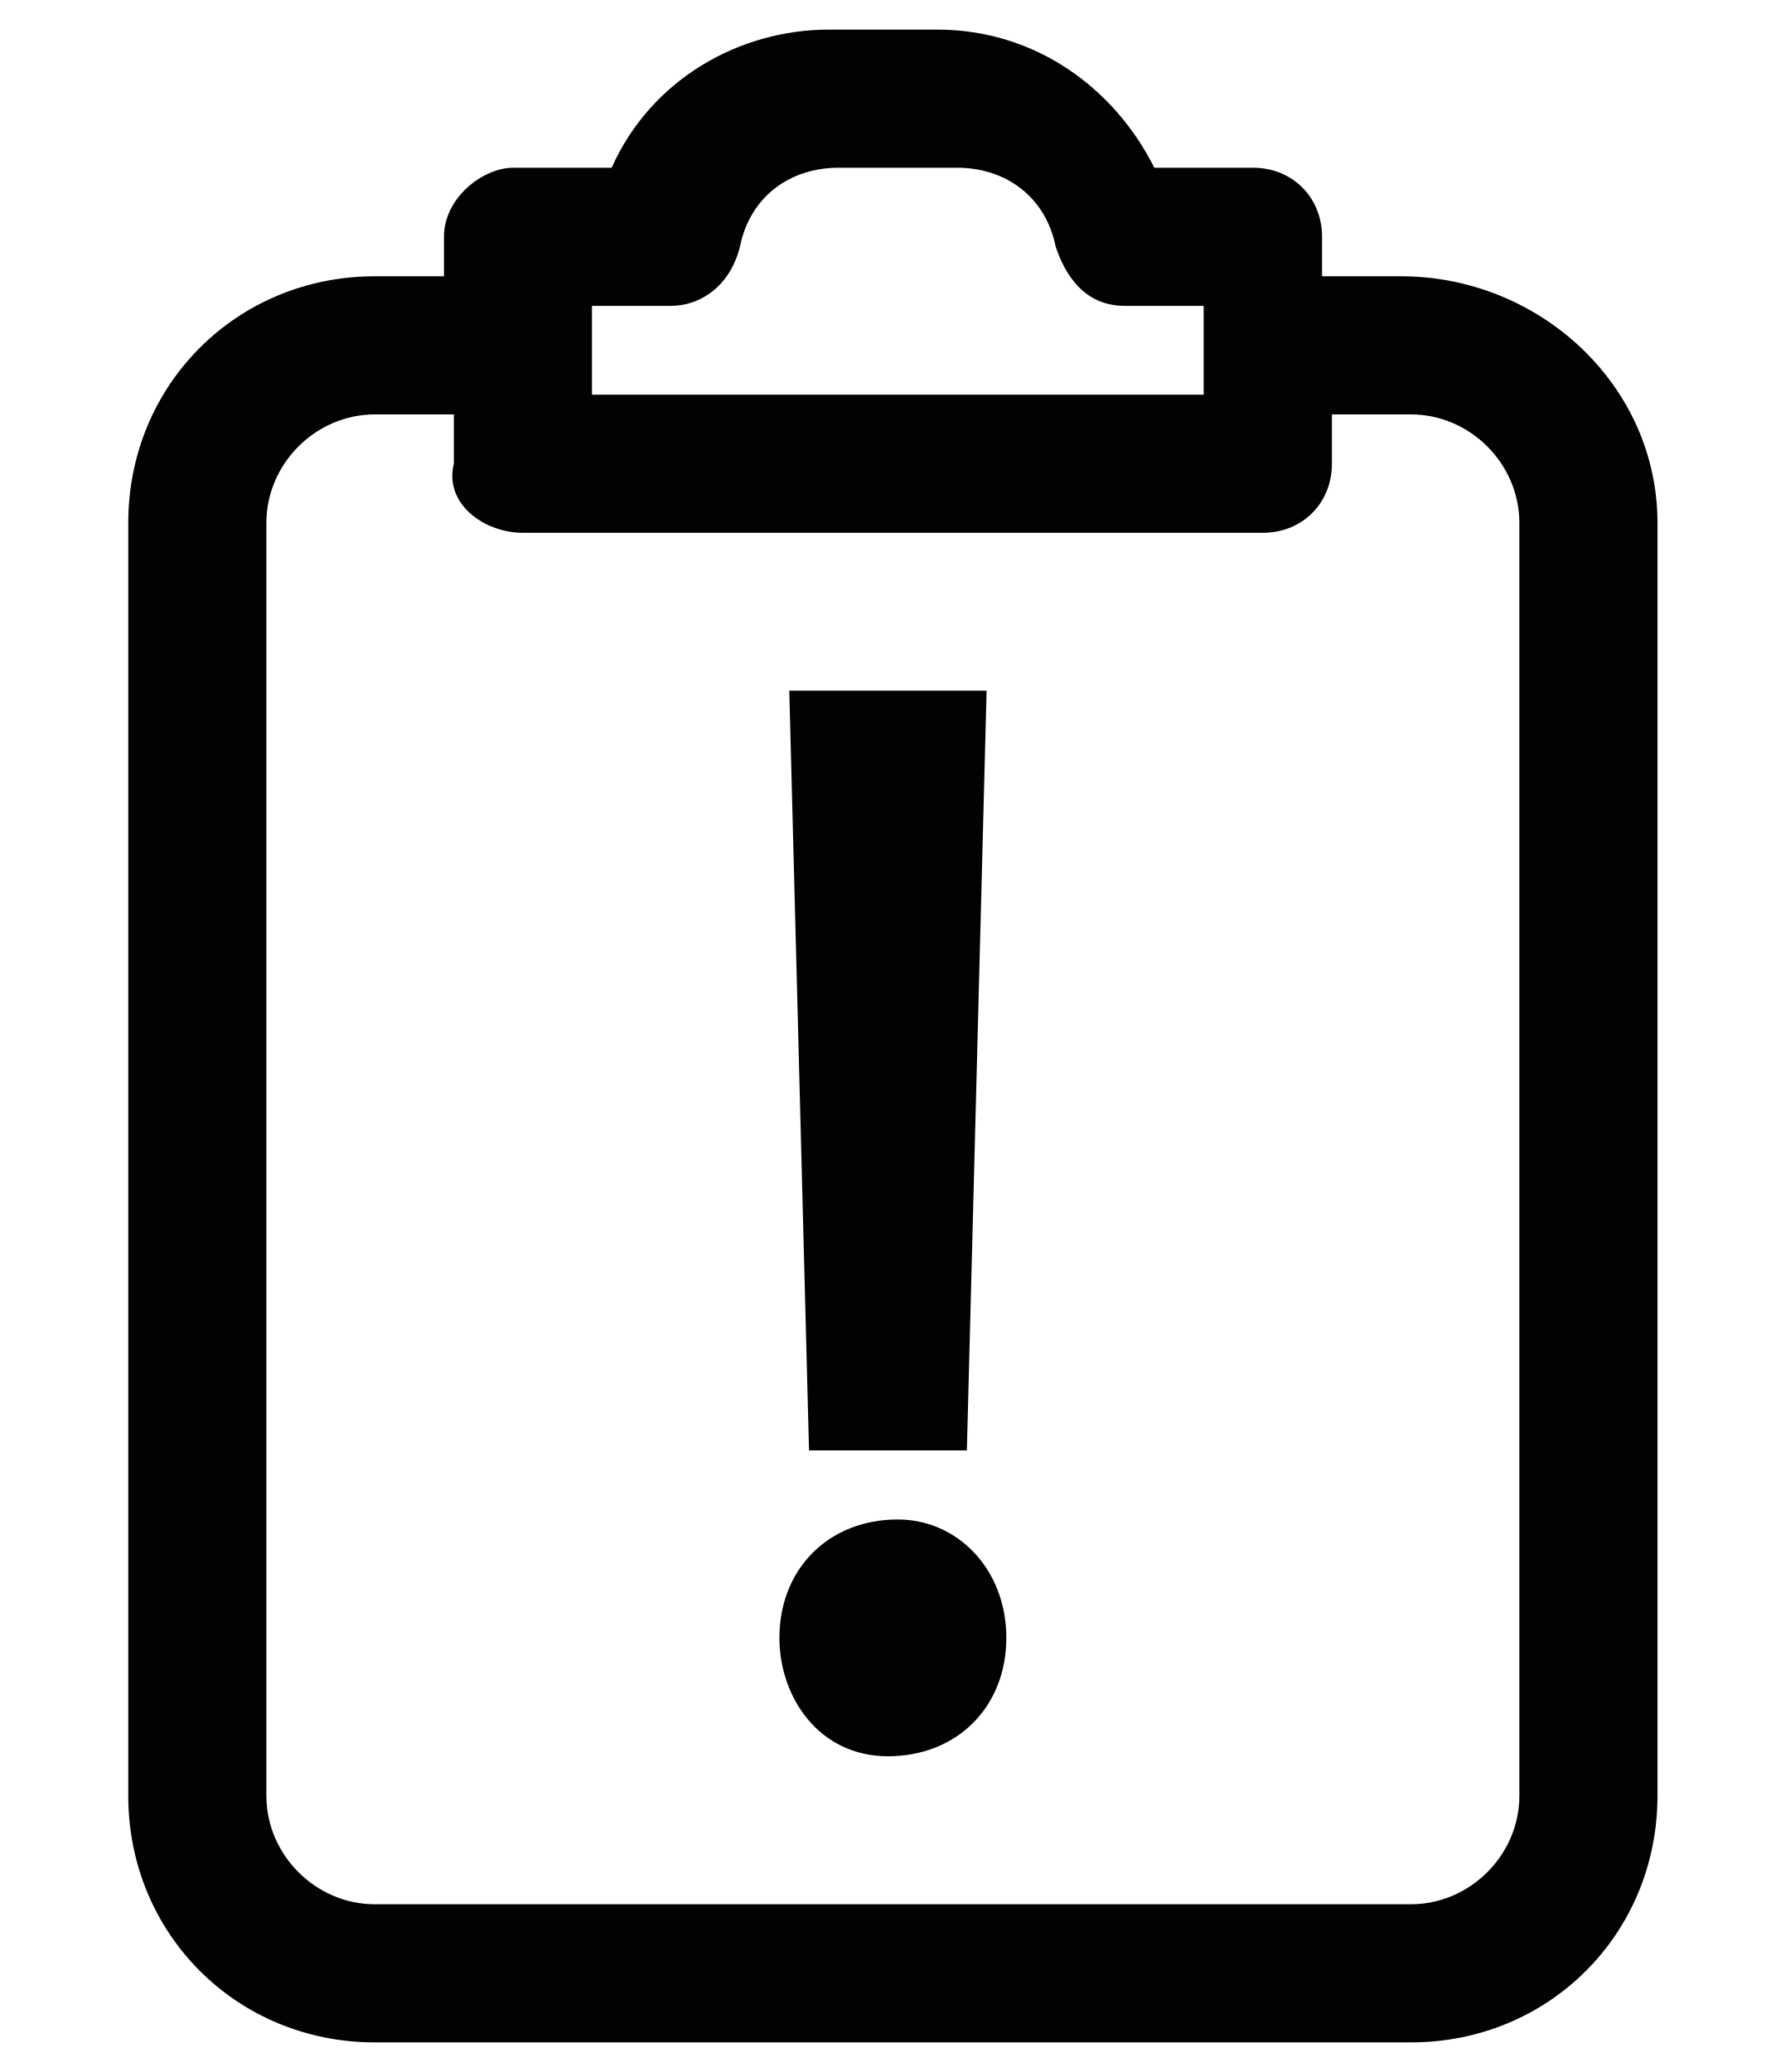
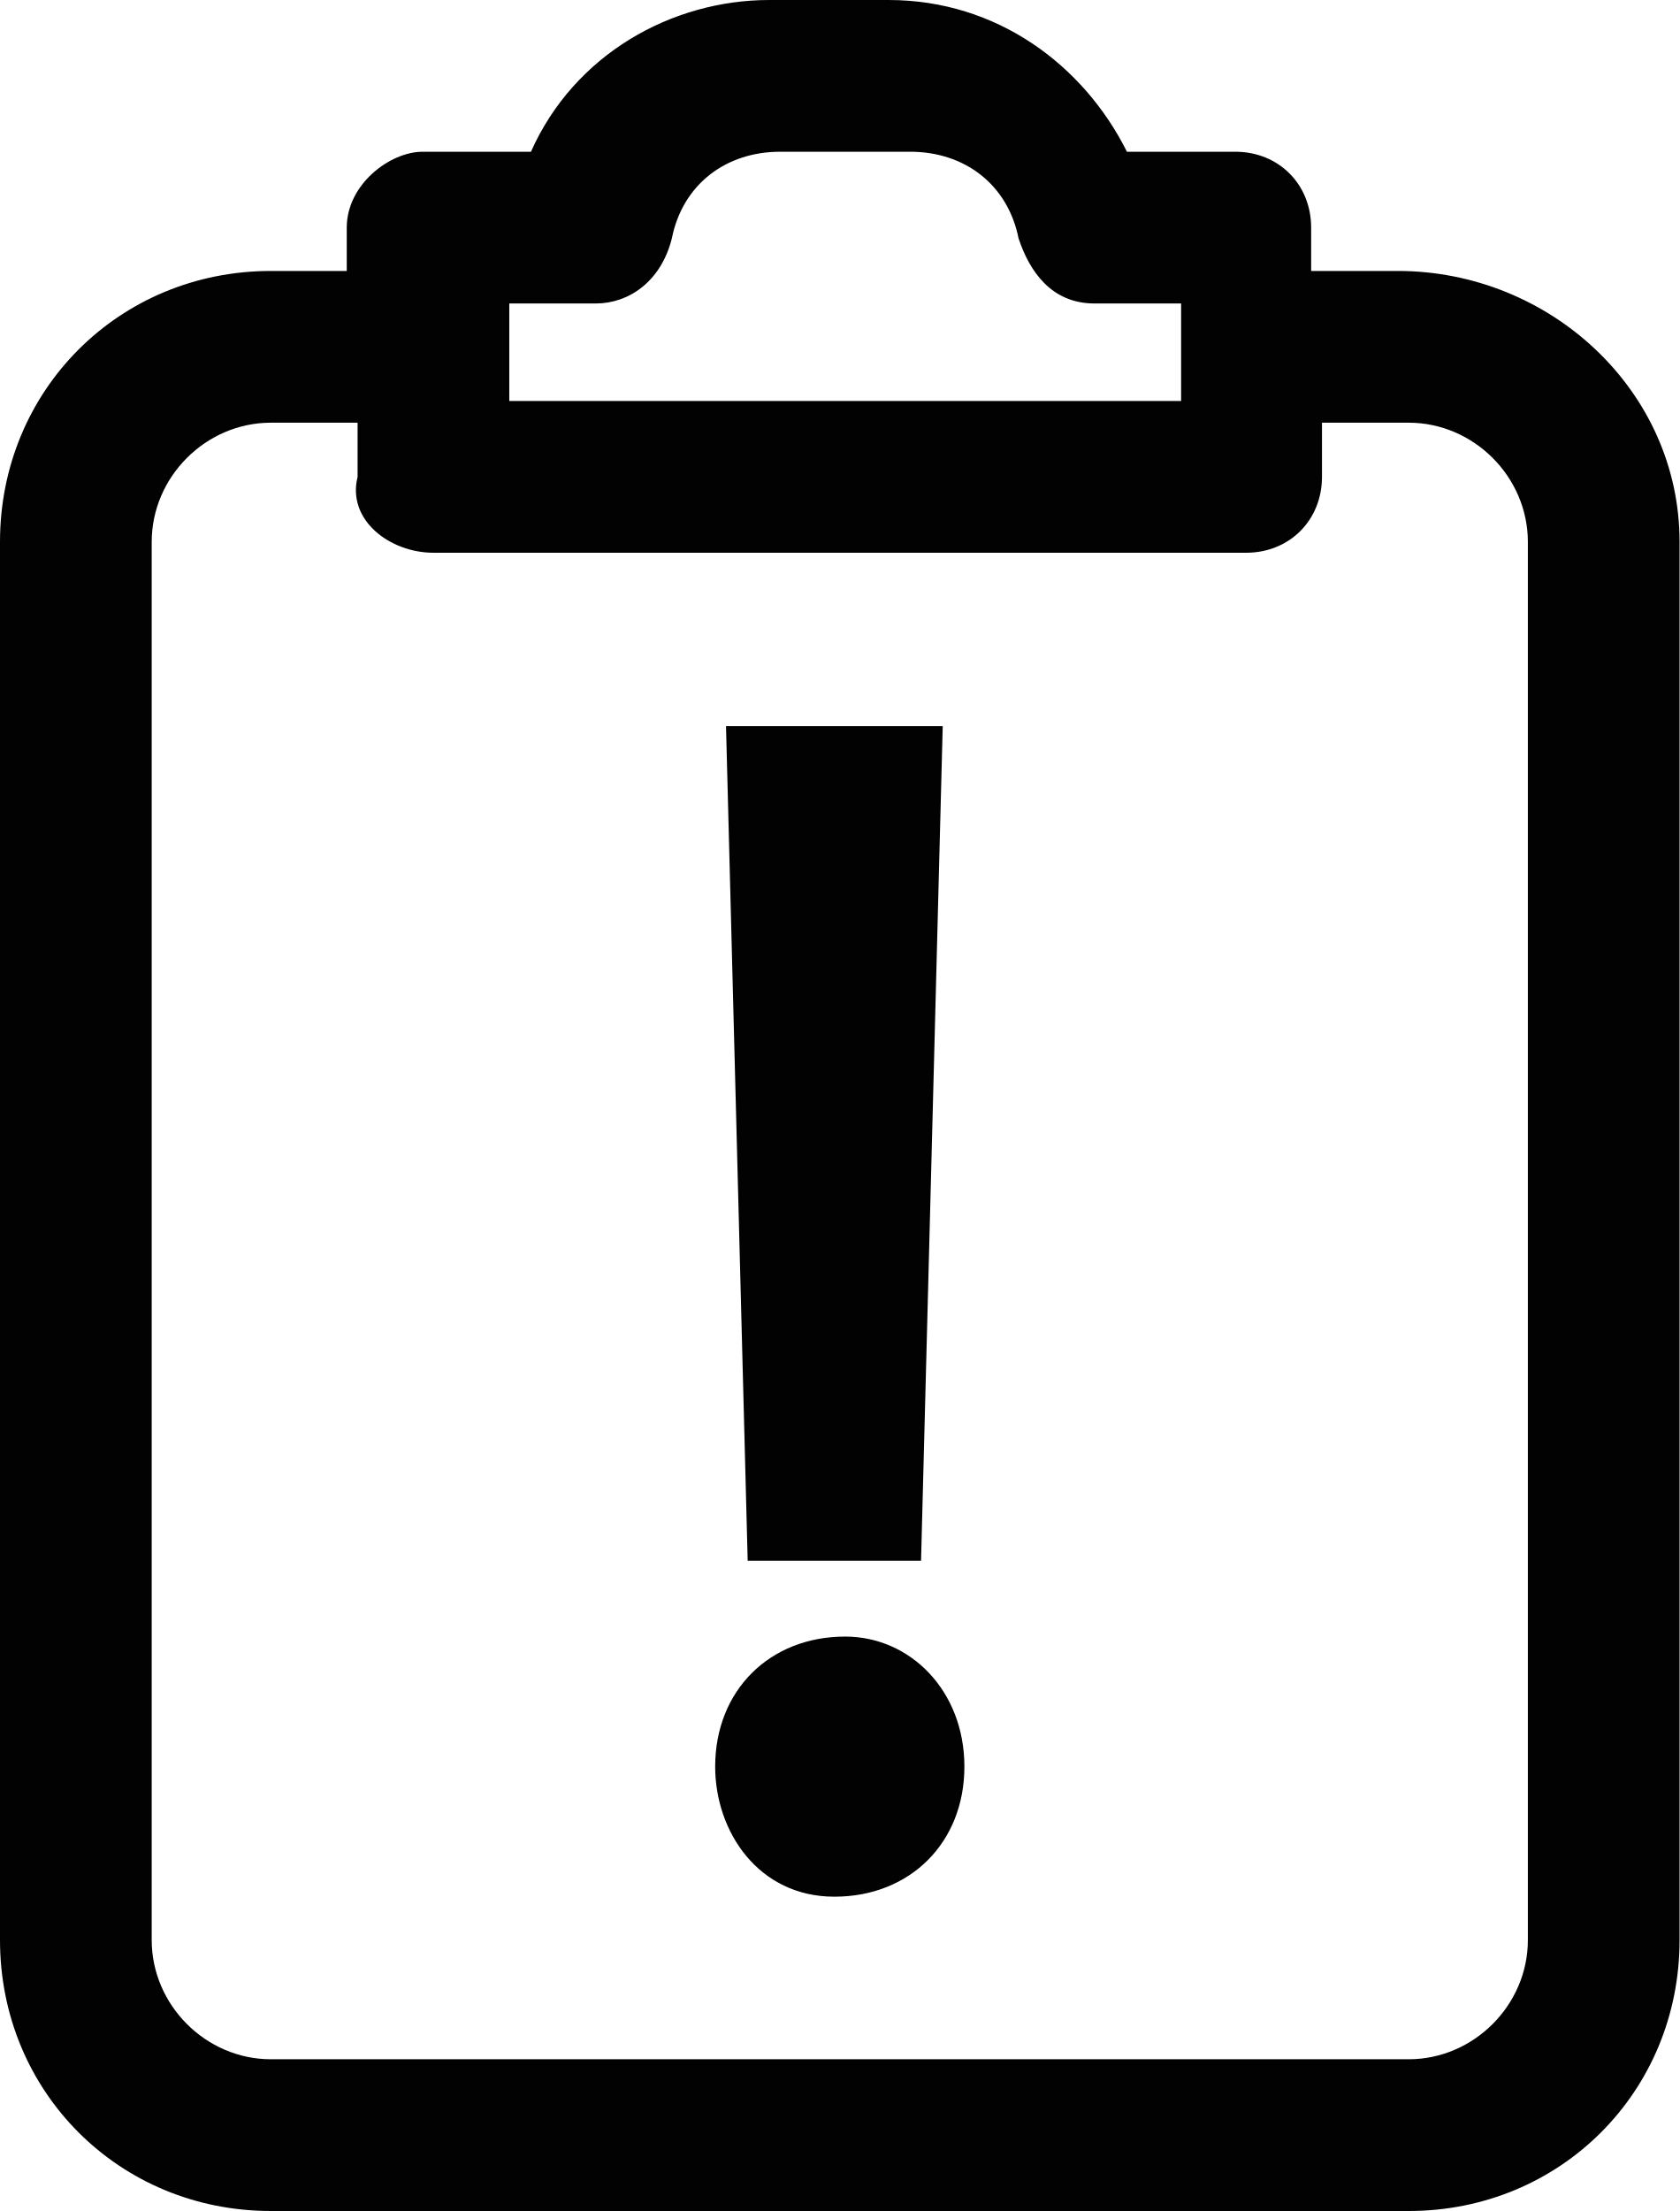
- <svg xmlns="http://www.w3.org/2000/svg" version="1.1" id="Layer_1" x="0px" y="0px" viewBox="0 0 18 21" style="enable-background:new 0 0 18 21;" xml:space="preserve">
+ <svg xmlns="http://www.w3.org/2000/svg" version="1.1" x="0px" y="0px" width="15.5px" height="20.4px" viewBox="0 0 15.5 20.4" style="enable-background:new 0 0 15.5 20.4;" xml:space="preserve">
  <style type="text/css">
	.st0{fill:#020202;}
</style>
+   <defs>
+ </defs>
  <g>
-     <path class="st0" d="M14.2,2.8h-0.8V2.4c0-0.4-0.3-0.7-0.7-0.7h-1c-0.4-0.8-1.2-1.4-2.2-1.4H8.4c-0.9,0-1.8,0.5-2.2,1.4h-1   C4.9,1.7,4.5,2,4.5,2.4v0.4H3.8c-1.4,0-2.5,1.1-2.5,2.5v12.9c0,1.4,1.1,2.5,2.5,2.5h10.5c1.4,0,2.5-1.1,2.5-2.5V5.3   C16.8,3.9,15.6,2.8,14.2,2.8z M6,4V3.1h0.8c0.3,0,0.6-0.2,0.7-0.6c0.1-0.5,0.5-0.8,1-0.8h1.2c0.5,0,0.9,0.3,1,0.8   c0.1,0.3,0.3,0.6,0.7,0.6c0,0,0,0,0,0h0.8V4H6z M5.3,5.4h7.5c0.4,0,0.7-0.3,0.7-0.7V4.2h0.8c0.6,0,1.1,0.5,1.1,1.1l0,12.9   c0,0.6-0.5,1.1-1.1,1.1H3.8c-0.6,0-1.1-0.5-1.1-1.1V5.3c0-0.6,0.5-1.1,1.1-1.1h0.8v0.5C4.5,5.1,4.9,5.4,5.3,5.4z" />
-     <polygon class="st0" points="9.8,14.7 10,7 8,7 8.2,14.7  " />
-     <path class="st0" d="M9,17.8c0.7,0,1.2-0.5,1.2-1.2c0-0.7-0.5-1.2-1.1-1.2c-0.7,0-1.2,0.5-1.2,1.2C7.9,17.2,8.3,17.8,9,17.8z" />
+     <path class="st0" d="M12.9,2.5h-0.8V2.1c0-0.4-0.3-0.7-0.7-0.7h-1C10,0.6,9.2,0,8.2,0H7.1C6.2,0,5.3,0.5,4.9,1.4h-1   c-0.3,0-0.7,0.3-0.7,0.7v0.4H2.5C1.1,2.5,0,3.6,0,5v12.9c0,1.4,1.1,2.5,2.5,2.5H13c1.4,0,2.5-1.1,2.5-2.5V5   C15.5,3.6,14.3,2.5,12.9,2.5z M4.7,3.7V2.8h0.8c0.3,0,0.6-0.2,0.7-0.6c0.1-0.5,0.5-0.8,1-0.8h1.2c0.5,0,0.9,0.3,1,0.8   c0.1,0.3,0.3,0.6,0.7,0.6l0,0h0.8v0.9H4.7z M4,5.1h7.5c0.4,0,0.7-0.3,0.7-0.7V3.9H13c0.6,0,1.1,0.5,1.1,1.1v12.9   c0,0.6-0.5,1.1-1.1,1.1H2.5c-0.6,0-1.1-0.5-1.1-1.1V5c0-0.6,0.5-1.1,1.1-1.1h0.8v0.5C3.2,4.8,3.6,5.1,4,5.1z" />
+     <polygon class="st0" points="8.5,14.4 8.7,6.7 6.7,6.7 6.9,14.4  " />
+     <path class="st0" d="M7.7,17.5c0.7,0,1.2-0.5,1.2-1.2s-0.5-1.2-1.1-1.2c-0.7,0-1.2,0.5-1.2,1.2C6.6,16.9,7,17.5,7.7,17.5z" />
  </g>
</svg>
